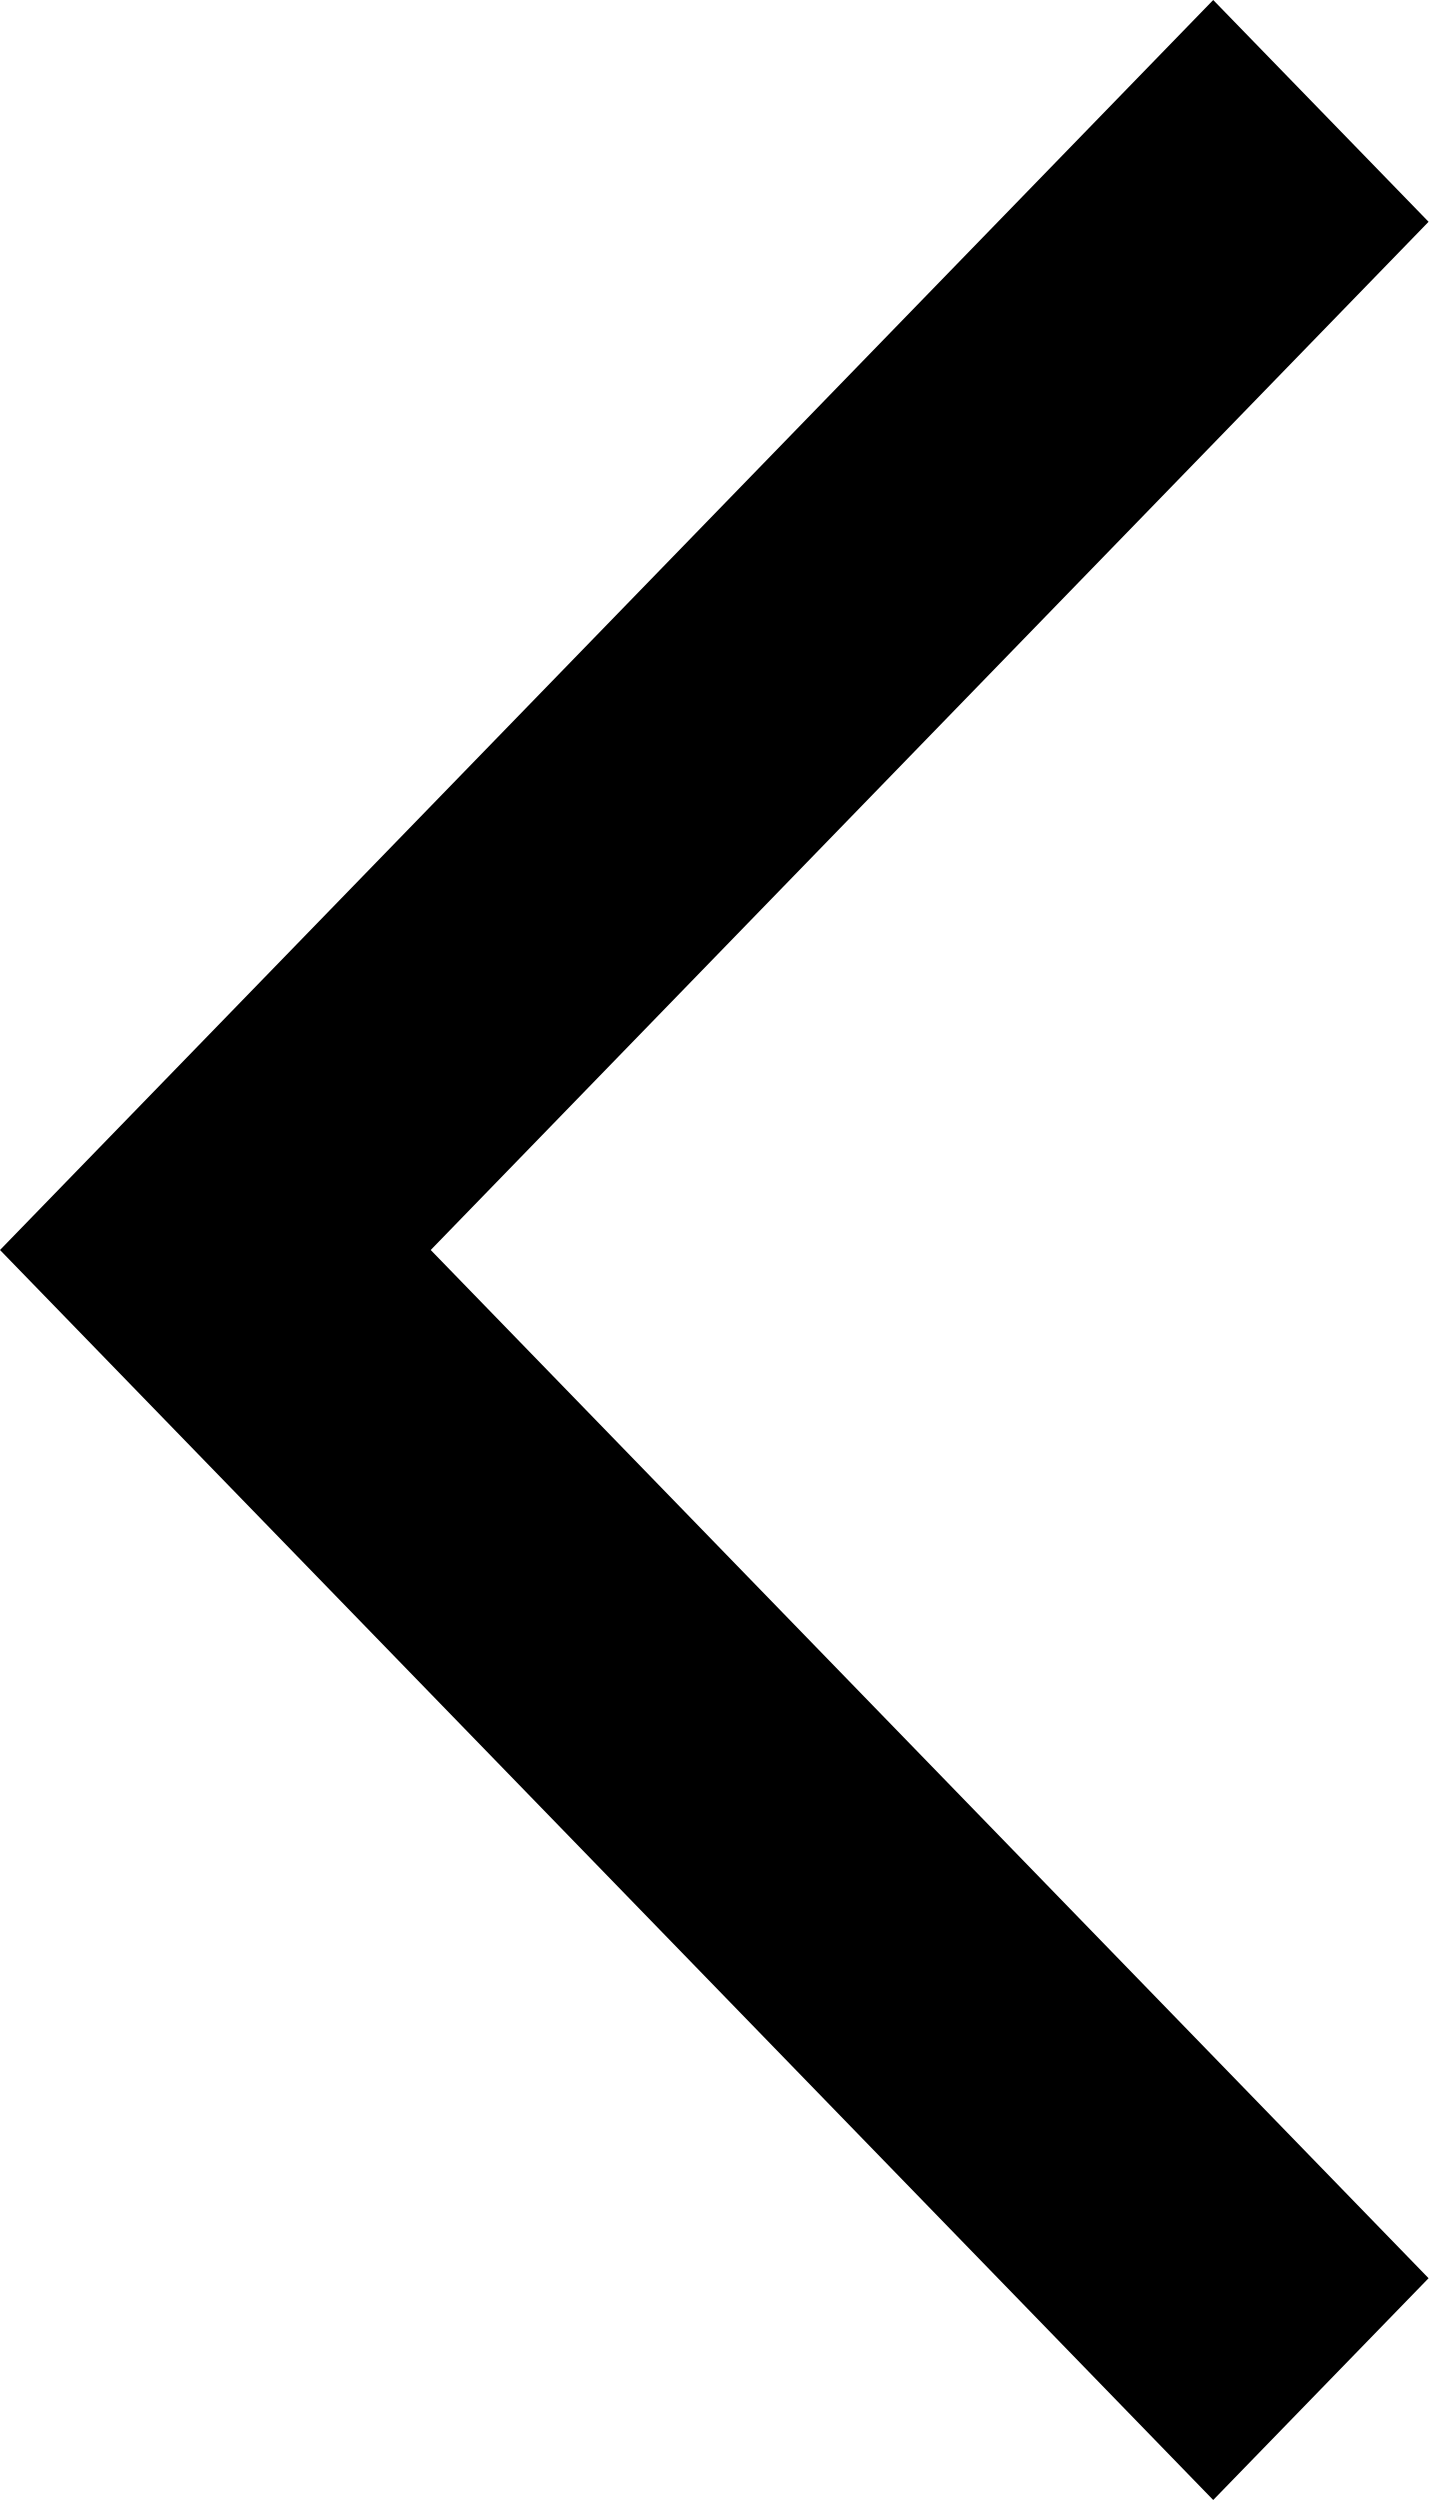
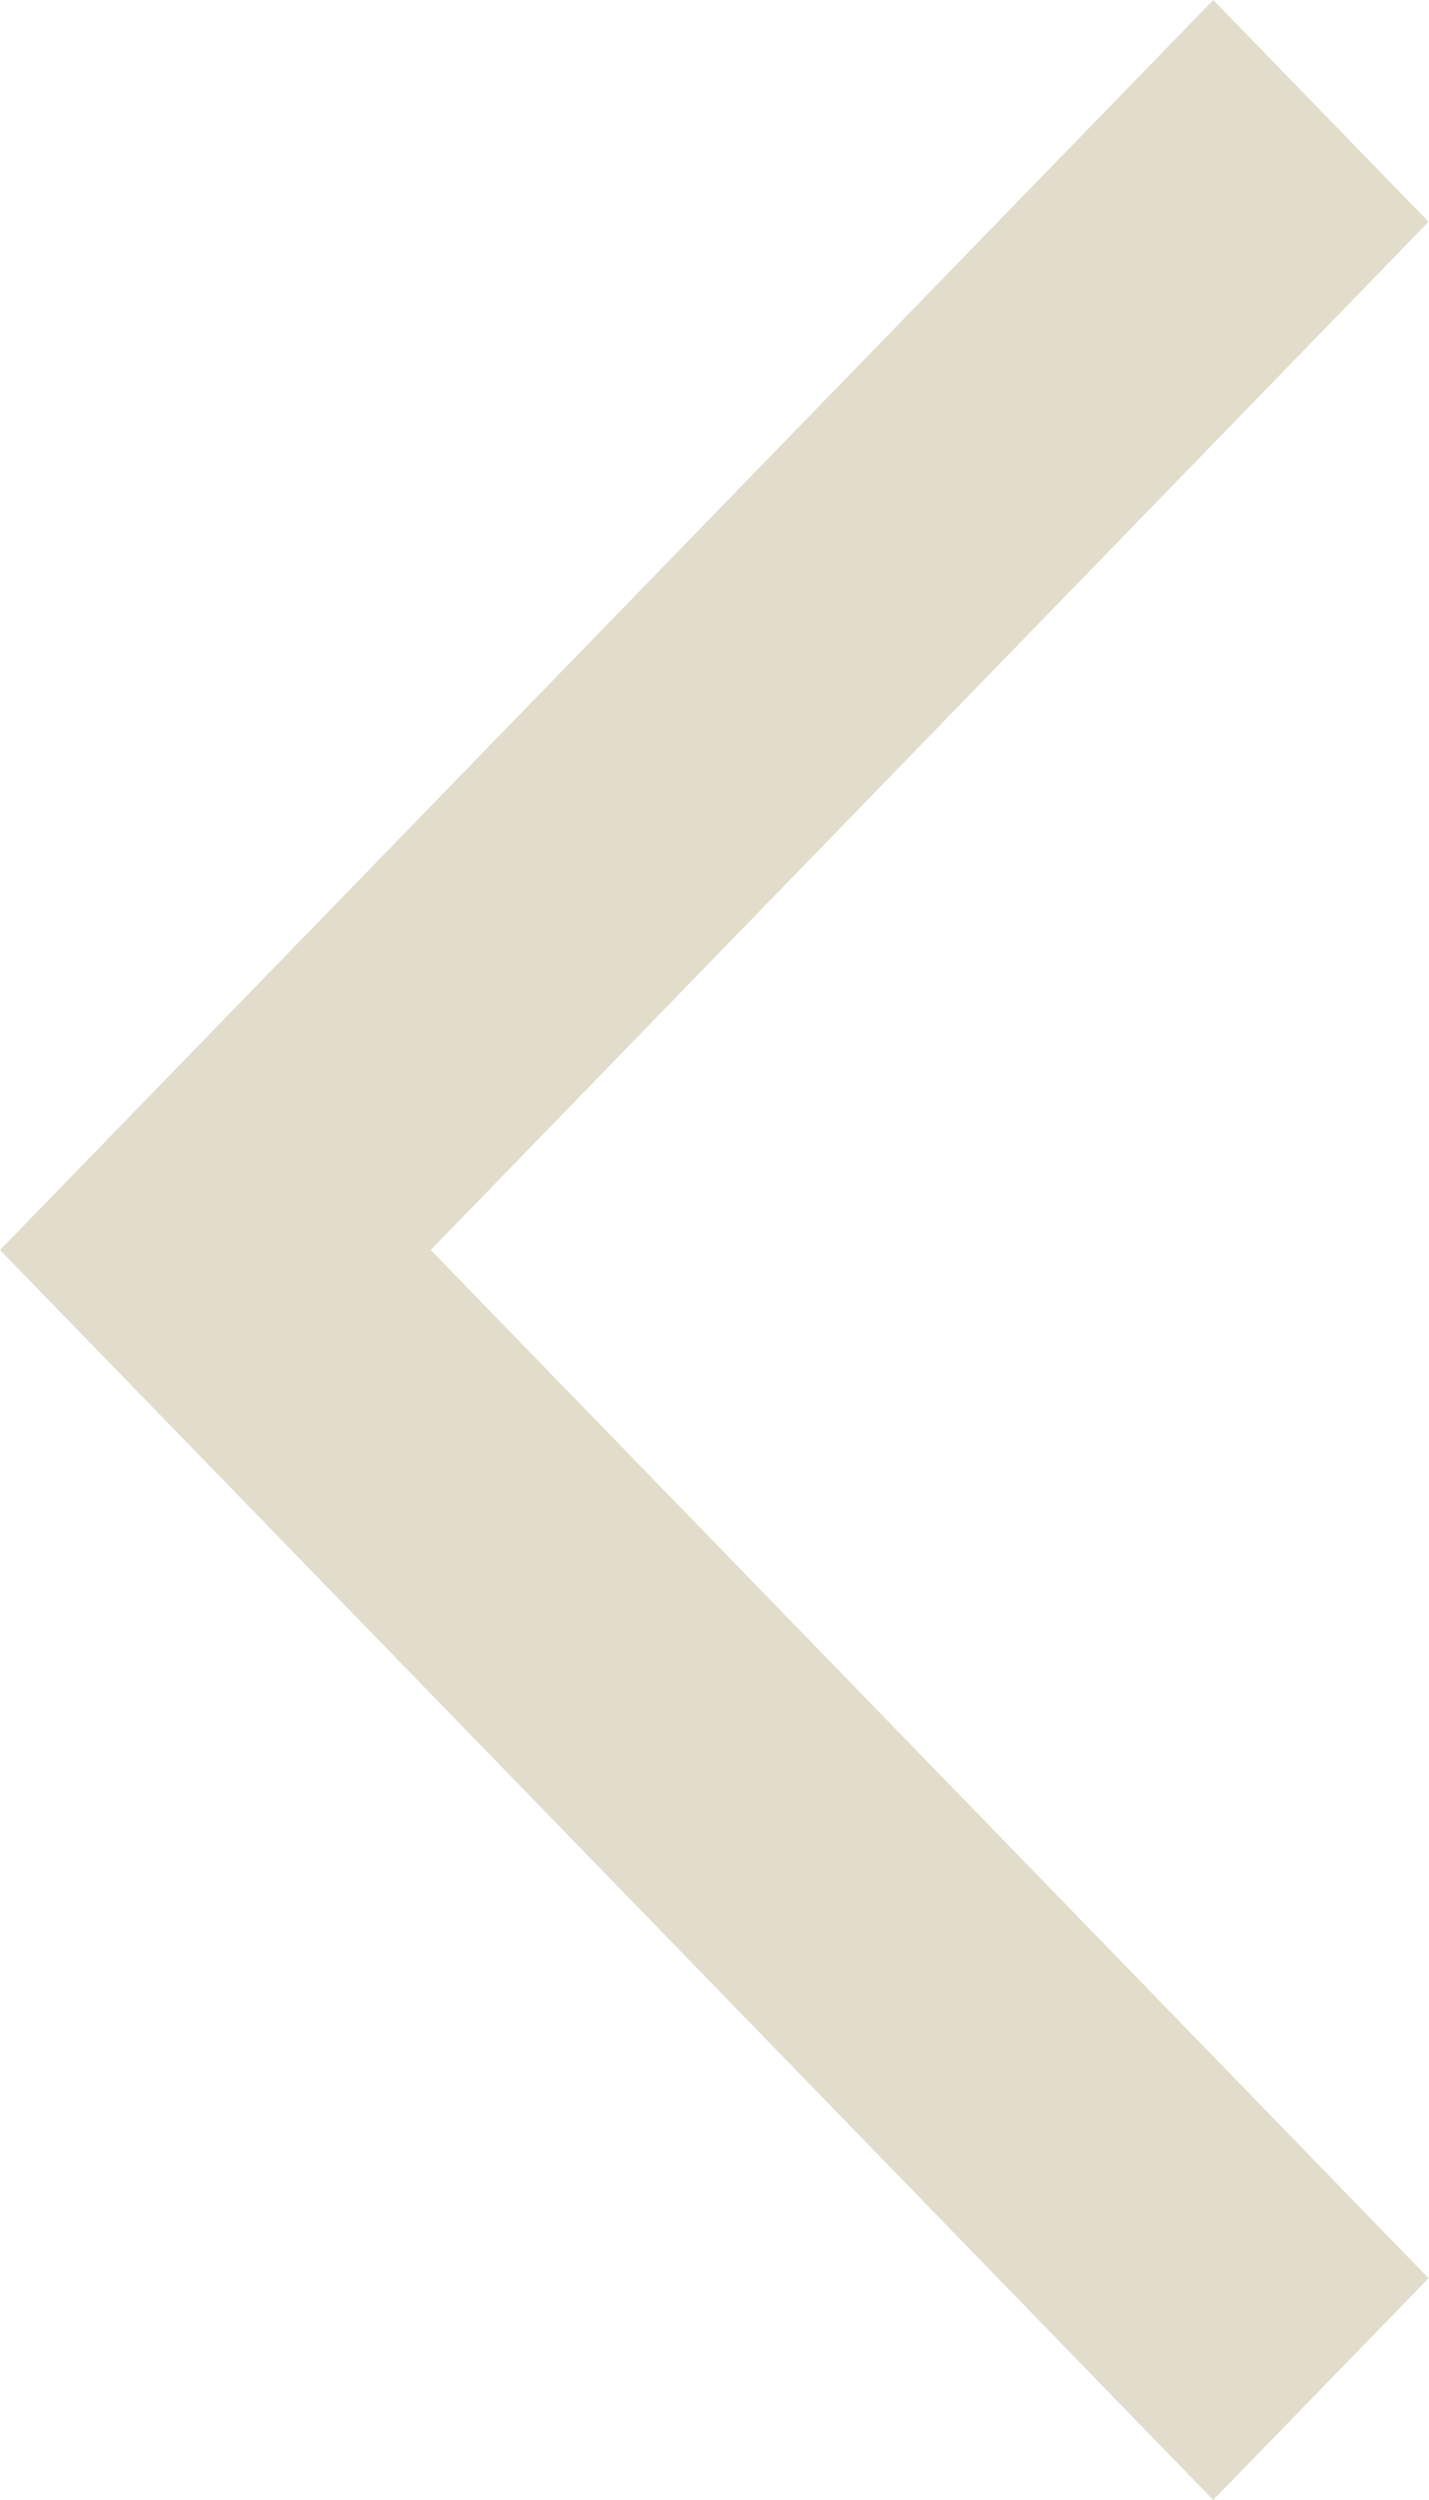
<svg xmlns="http://www.w3.org/2000/svg" width="8" height="14" viewBox="0 0 8 14" fill="none">
-   <path d="M6.794 14L-1.22392e-06 7L6.794 1.18791e-06L8 1.242L2.412 7L8 12.758L6.794 14Z" fill="currentColor" />
+   <path d="M6.794 14L-1.22392e-06 7L6.794 1.18791e-06L8 1.242L2.412 7L8 12.758L6.794 14Z" fill="#E2DCCB" />
</svg>
